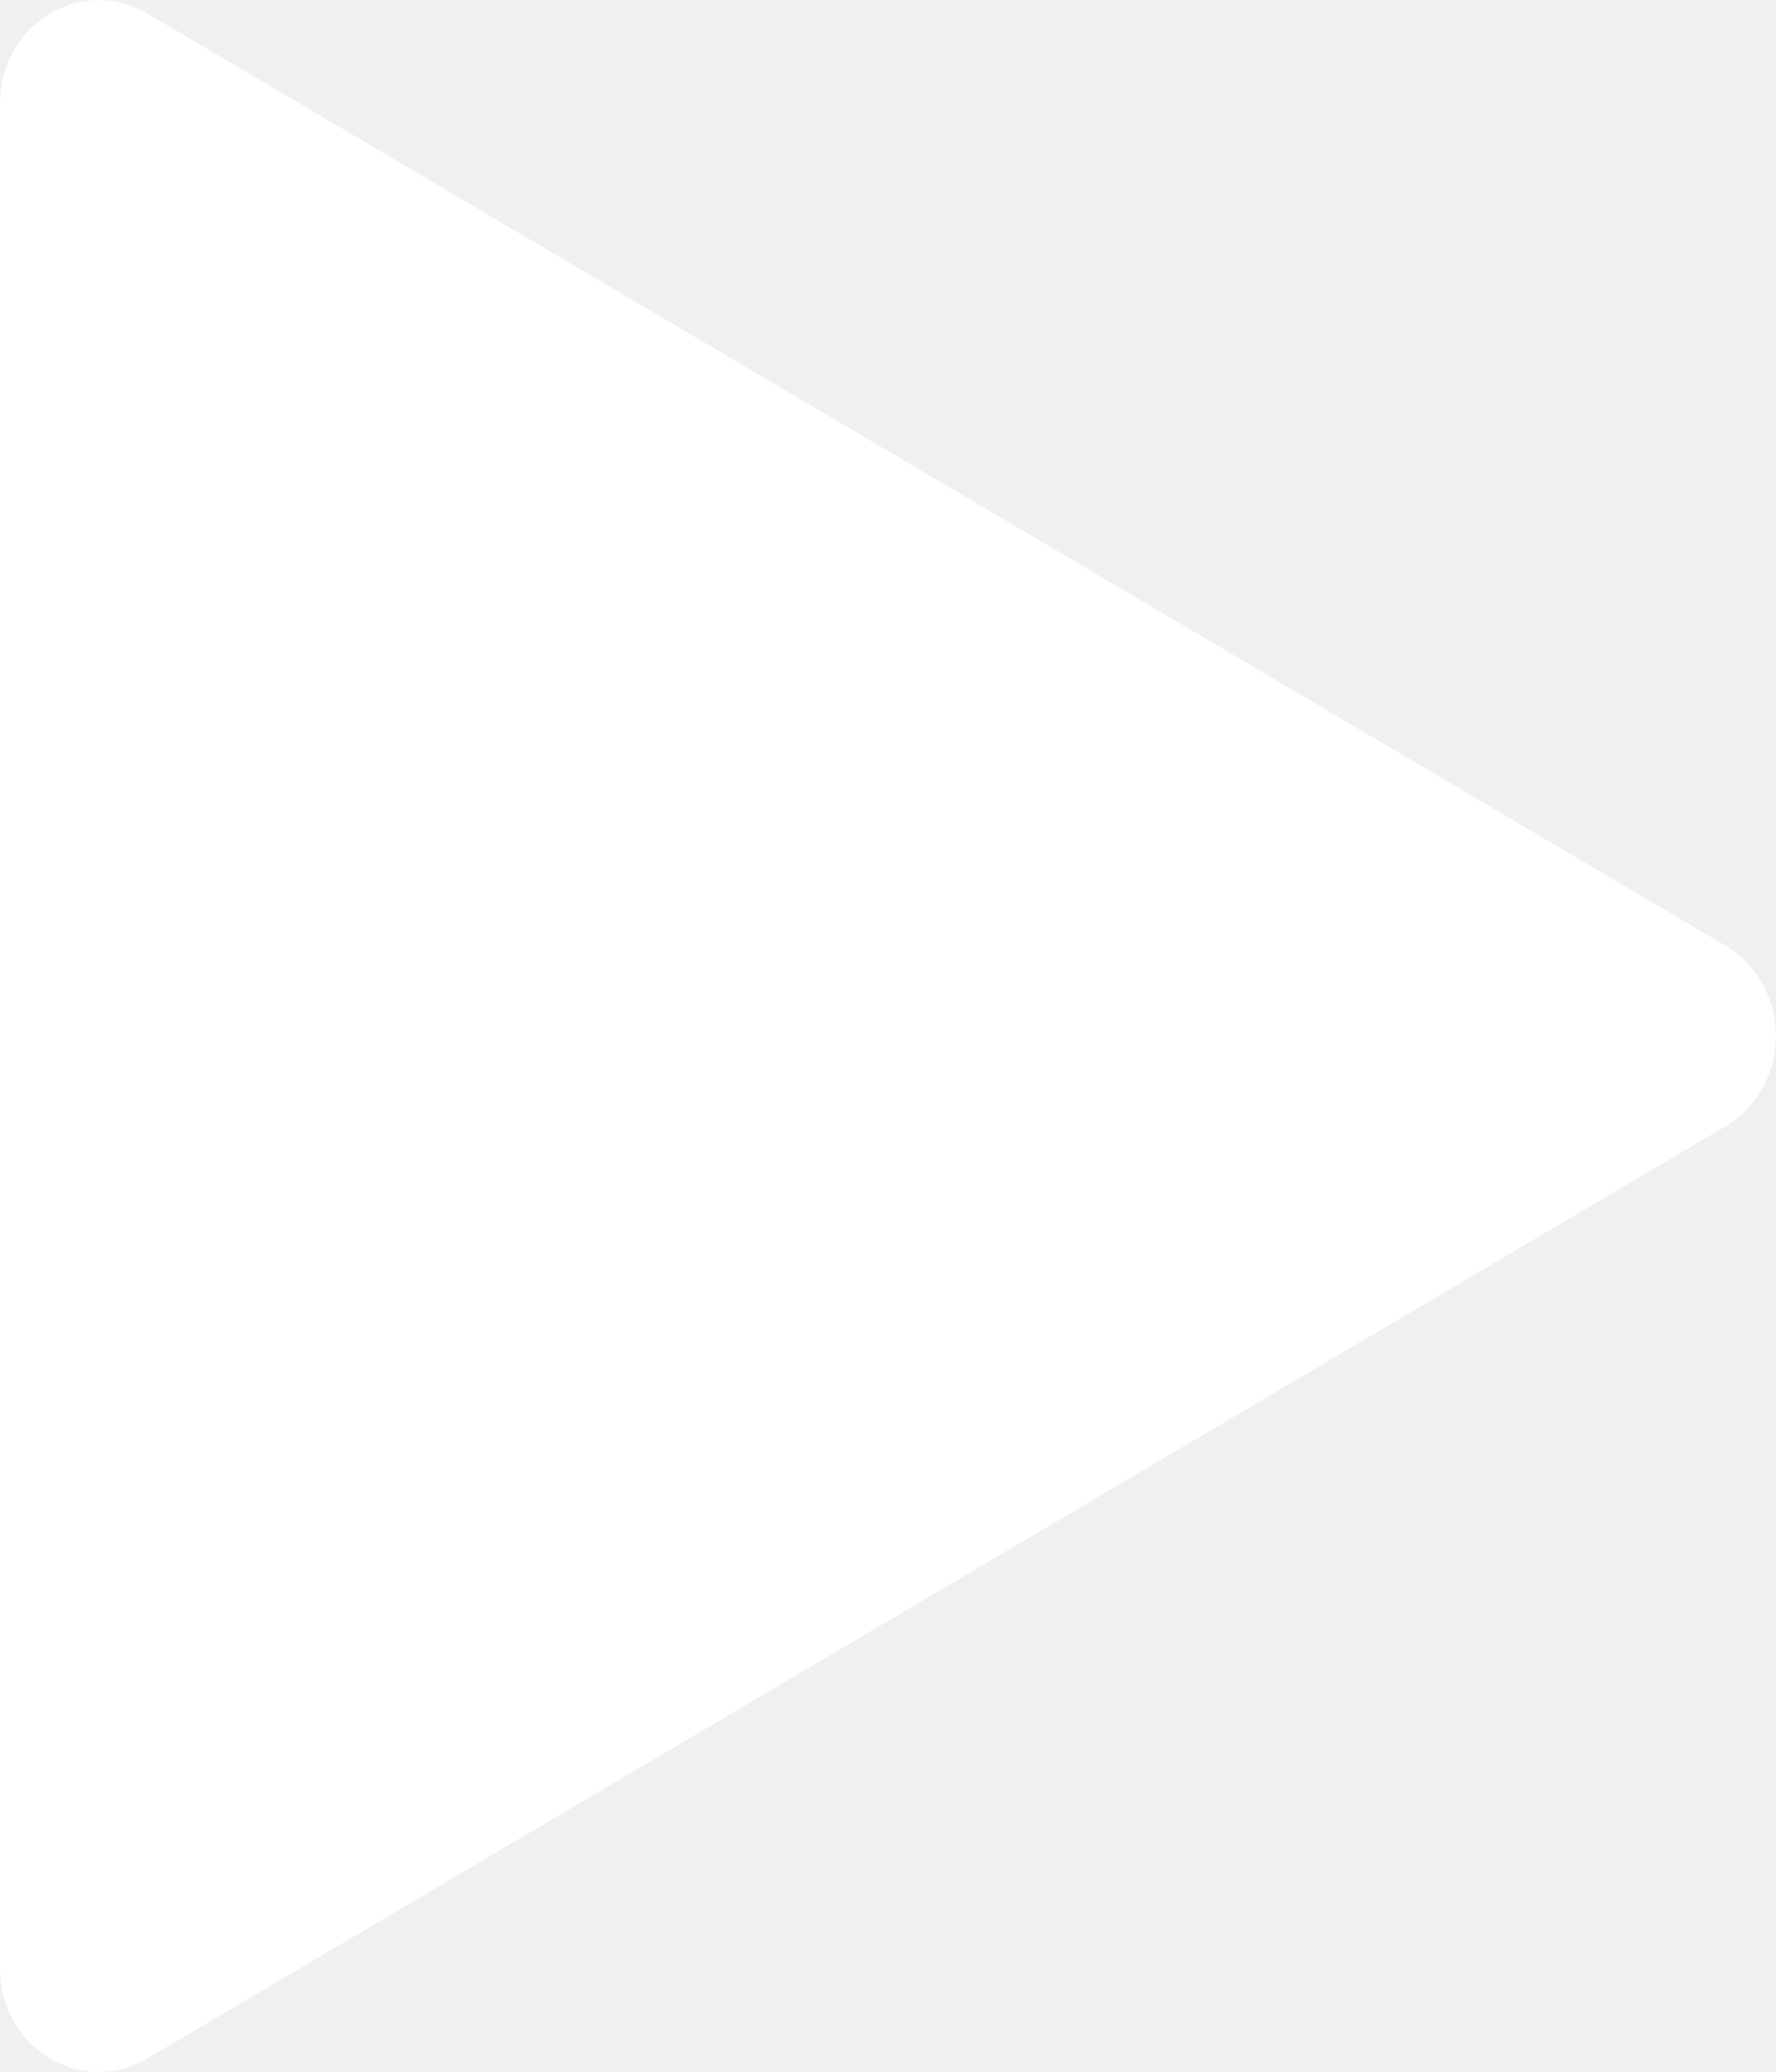
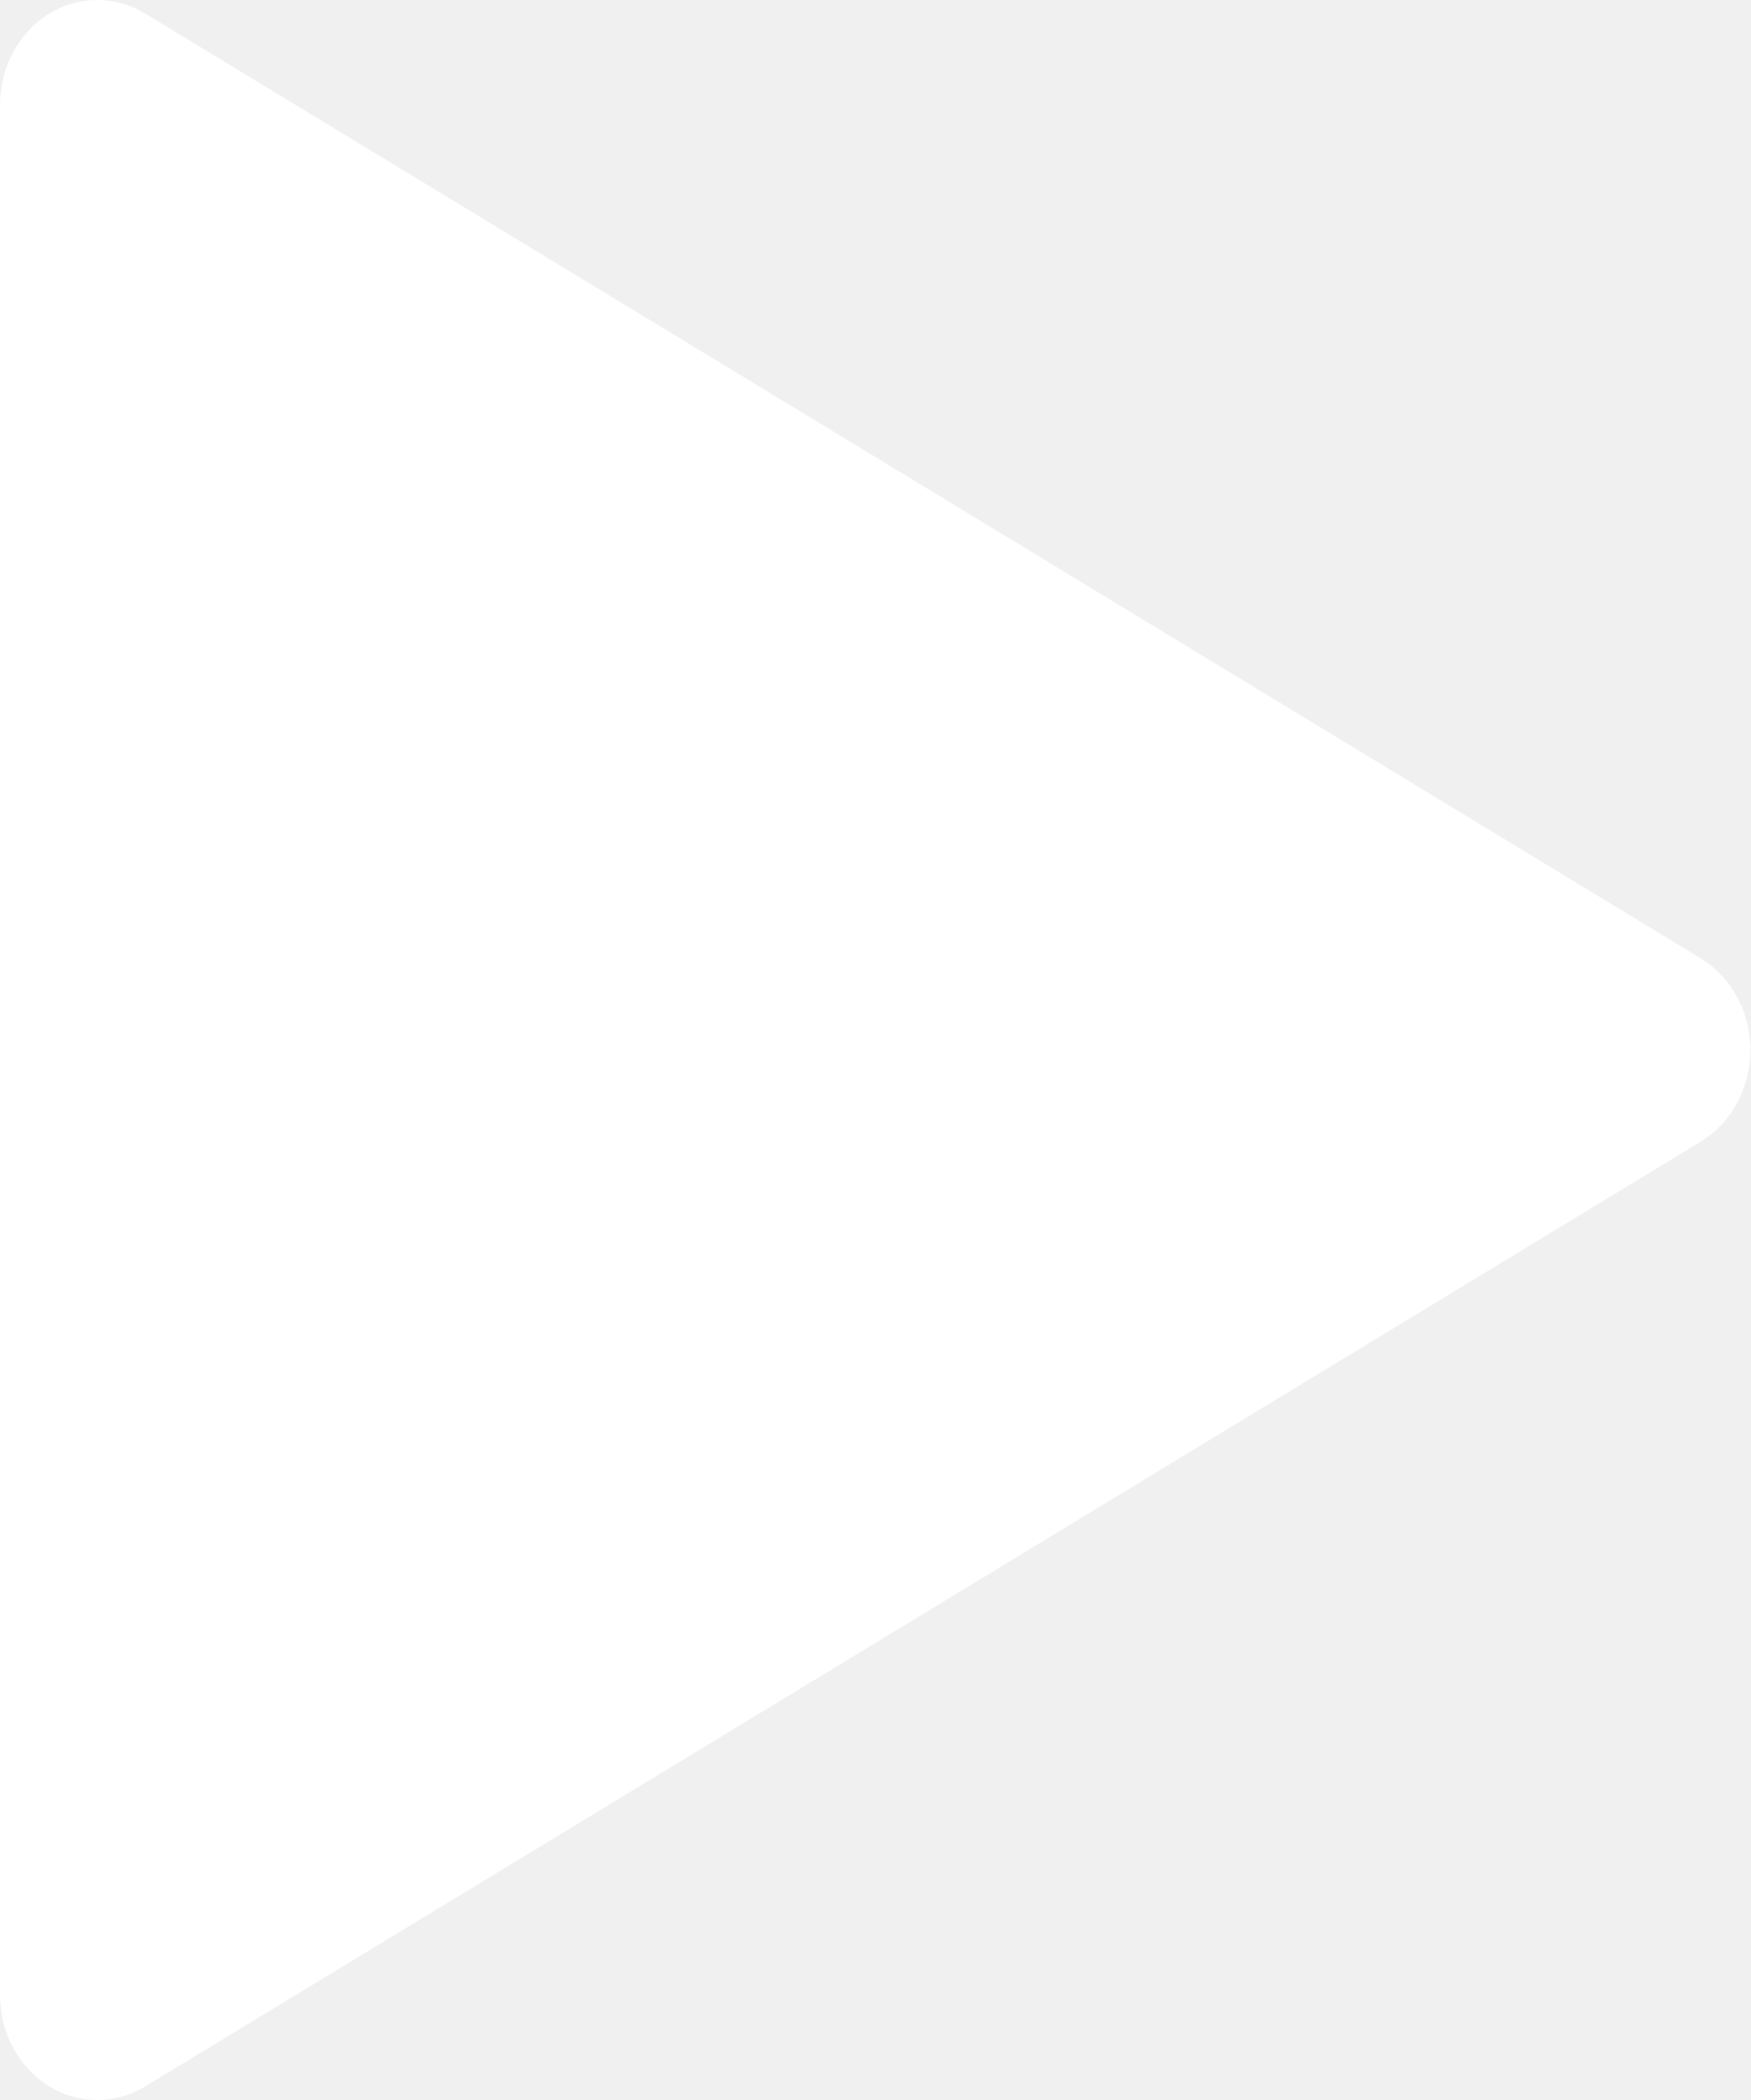
- <svg xmlns="http://www.w3.org/2000/svg" width="12" height="14" viewBox="0 0 12 14" fill="none">
-   <path d="M11.66 6.39L0.993 0.09C0.787 -0.032 0.535 -0.029 0.331 0.095C0.125 0.221 0 0.451 0 0.7V13.3C0 13.549 0.125 13.779 0.331 13.905C0.435 13.968 0.551 14 0.667 14C0.779 14 0.892 13.971 0.993 13.91L11.66 7.61C11.869 7.486 12 7.253 12 7C12 6.747 11.869 6.514 11.66 6.39Z" fill="white" />
+ <svg xmlns="http://www.w3.org/2000/svg" width="15" height="18" viewBox="0 0 15 18" fill="none">
+   <path d="M14.575 8.215L1.242 0.115C0.983 -0.041 0.668 -0.038 0.413 0.122C0.157 0.284 0 0.58 0 0.9V17.1C0 17.42 0.157 17.716 0.413 17.878C0.543 17.959 0.688 18 0.833 18C0.973 18 1.115 17.962 1.242 17.885L14.575 9.785C14.837 9.625 15 9.326 15 9C15 8.674 14.837 8.375 14.575 8.215Z" fill="white" />
</svg>
